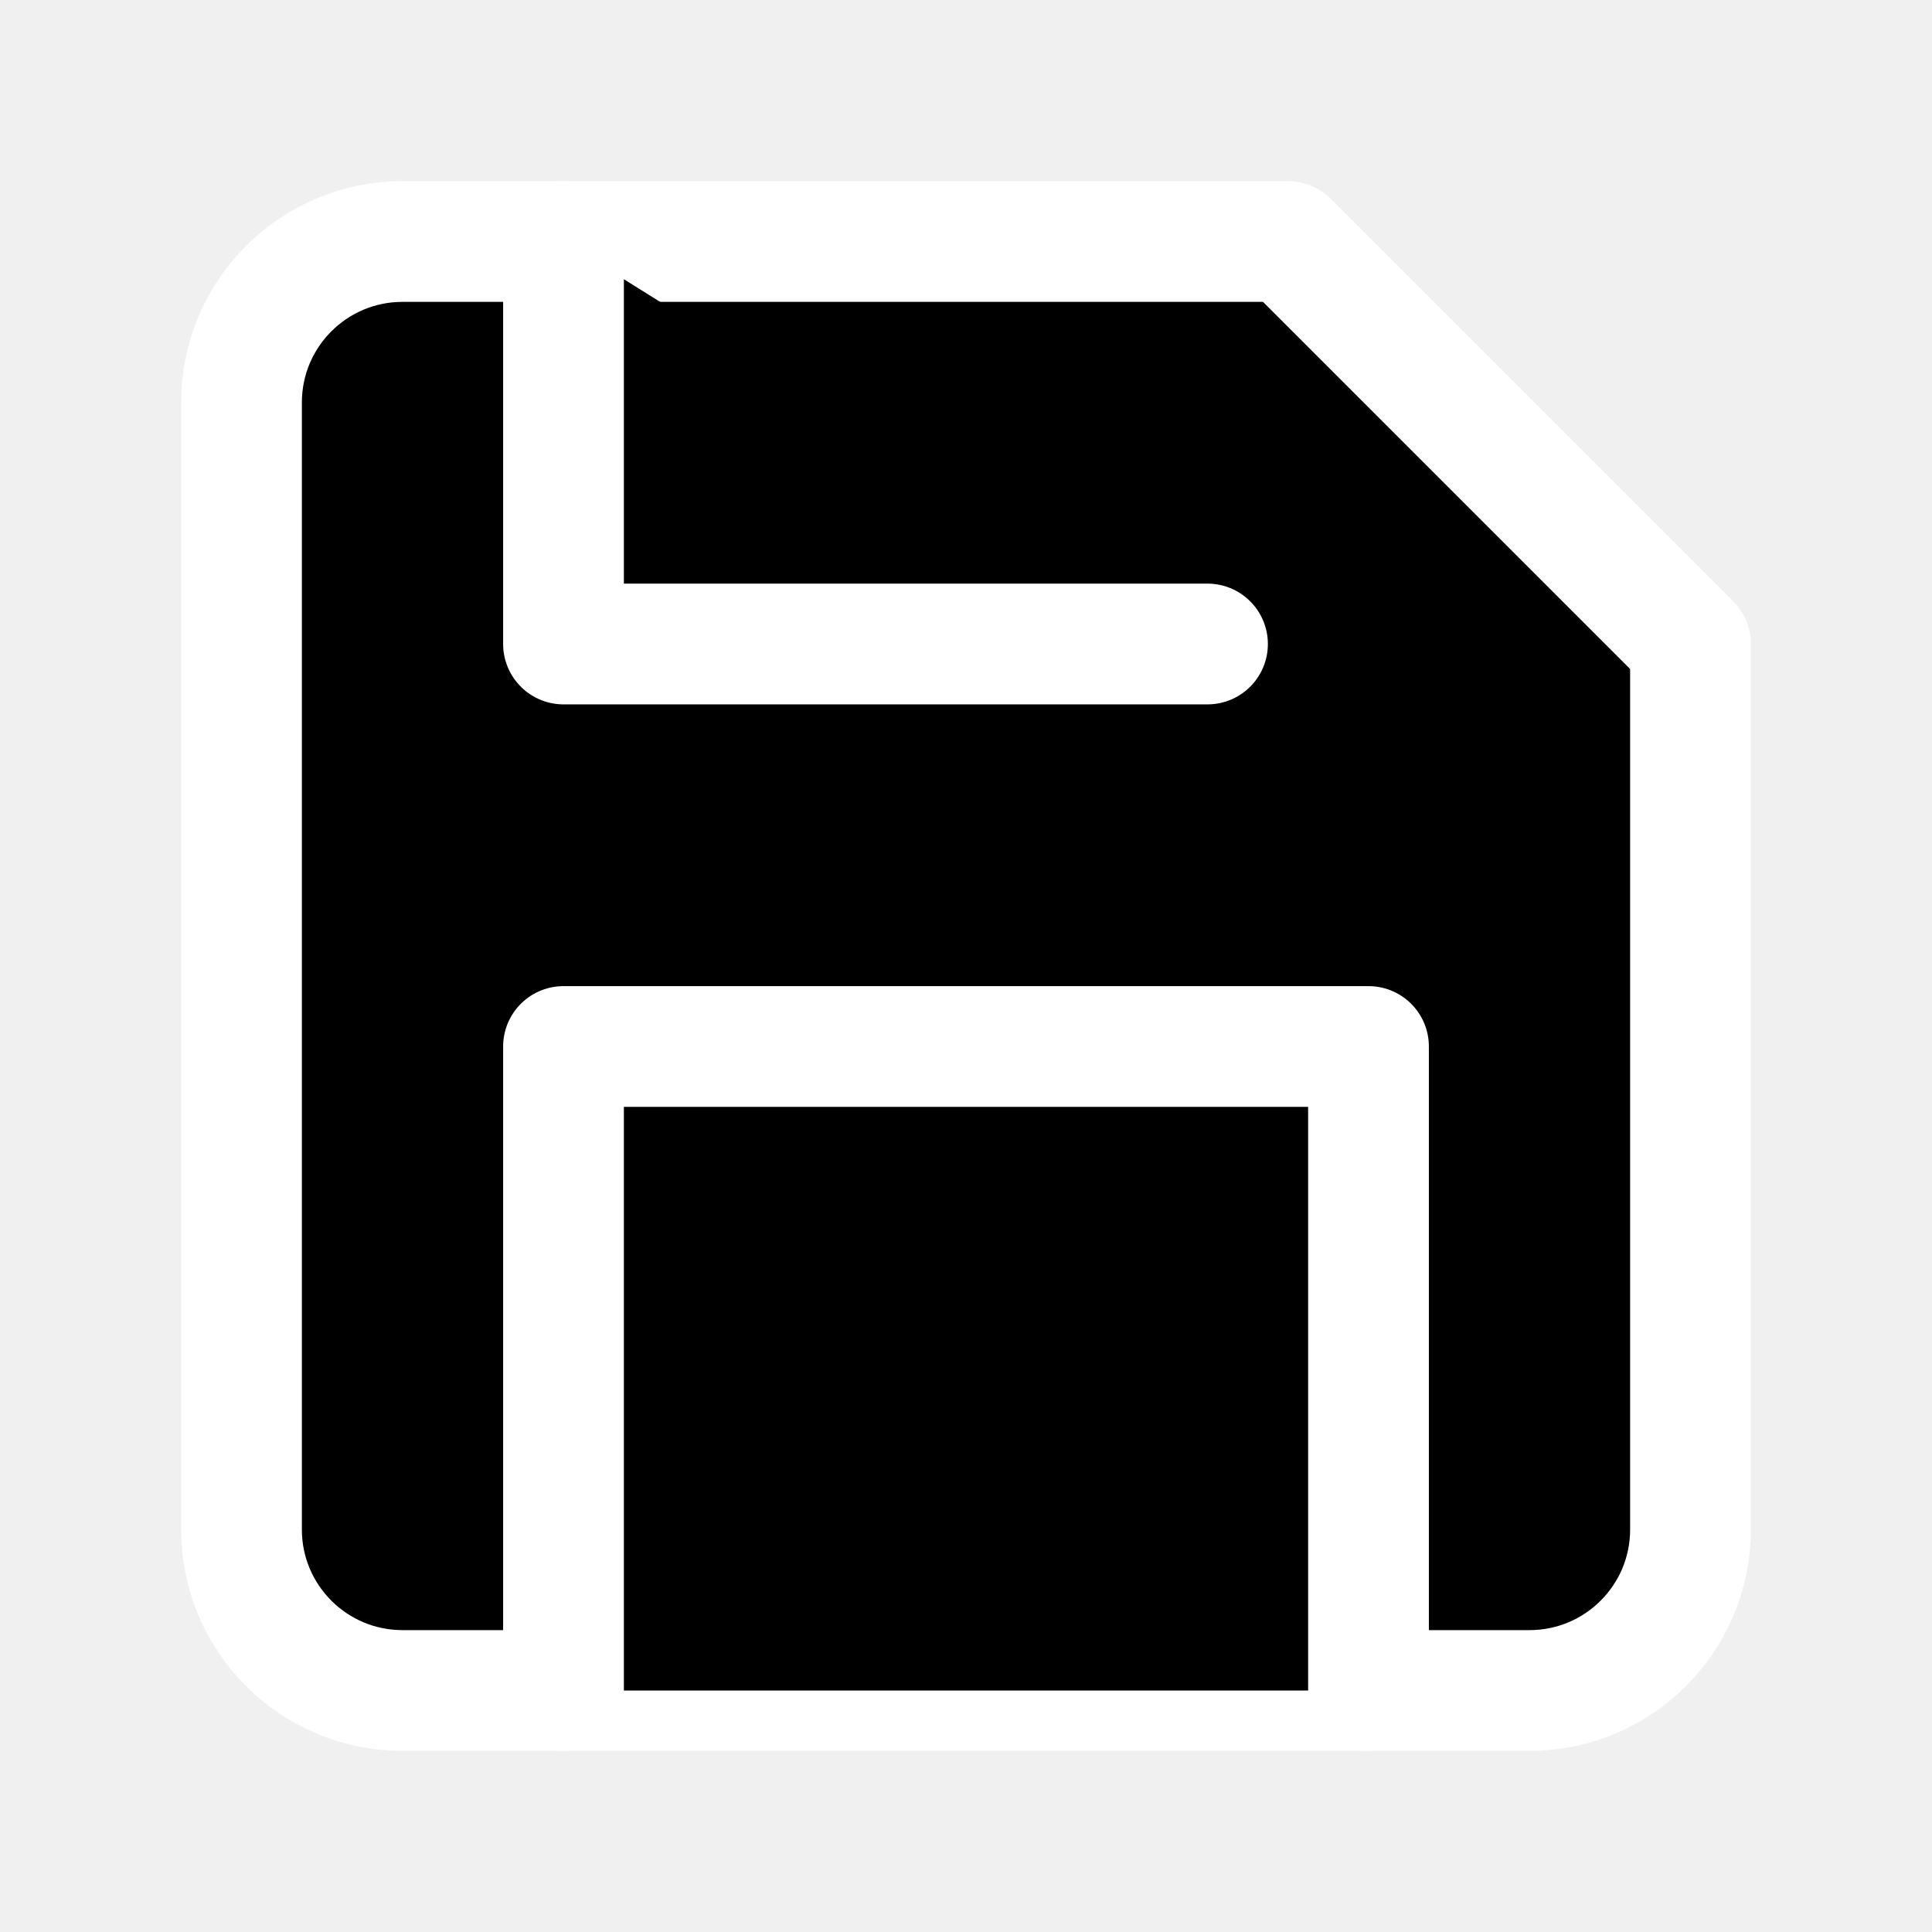
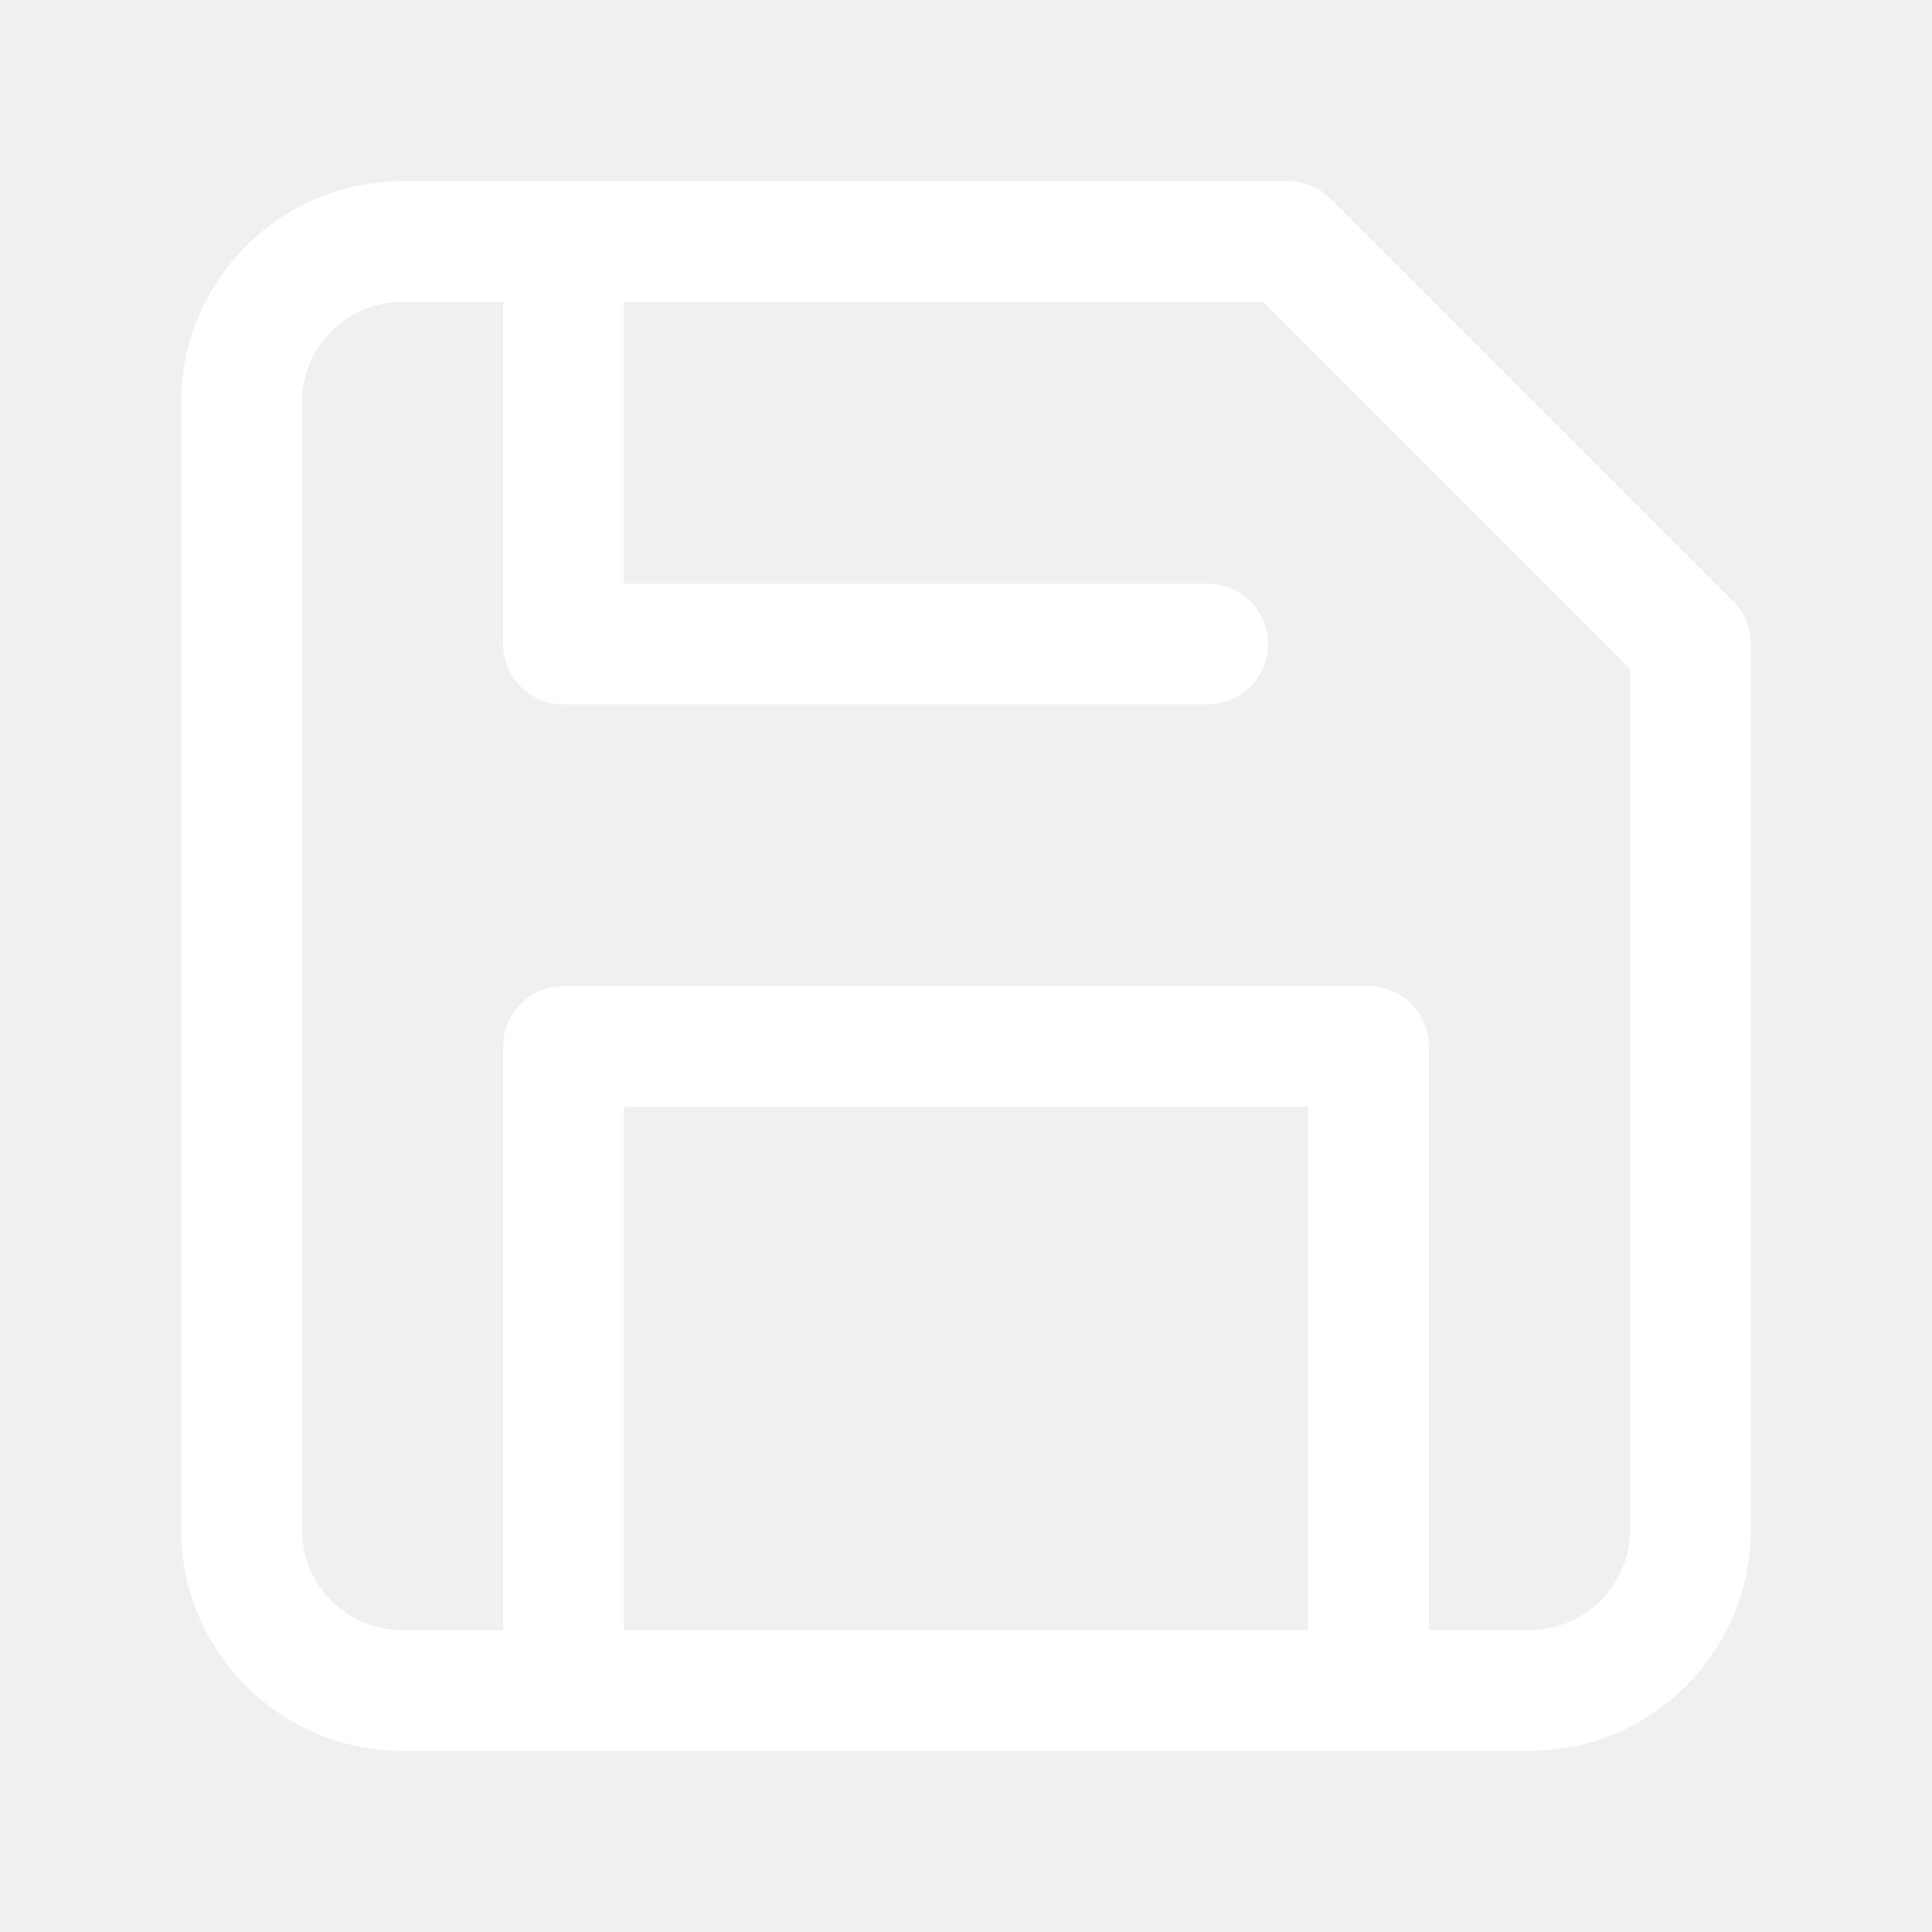
<svg xmlns="http://www.w3.org/2000/svg" width="24" height="24" viewBox="0 0 24 24">
  <g>
-     <path d="M19 21H5a2 2 0 01-2-2V5a2 2 0 012-2h11l5 5v11a2 2 0 01-2 2z" stroke="#fff" stroke-width="1.5" stroke-linecap="round" stroke-linejoin="round" />
-     <path d="M17 21v-8H7v8M7 3v5h8" stroke="#fff" stroke-width="1.5" stroke-linecap="round" stroke-linejoin="round" />
+     <path d="M19 21H5a2 2 0 01-2-2V5a2 2 0 012-2h11l5 5v11a2 2 0 01-2 2z" fill="none" stroke="#fff" stroke-width="1.5" stroke-linecap="round" stroke-linejoin="round" />
+     <path d="M17 21v-8H7v8M7 3v5h8" fill="none" stroke="#fff" stroke-width="1.5" stroke-linecap="round" stroke-linejoin="round" />
  </g>
</svg>
